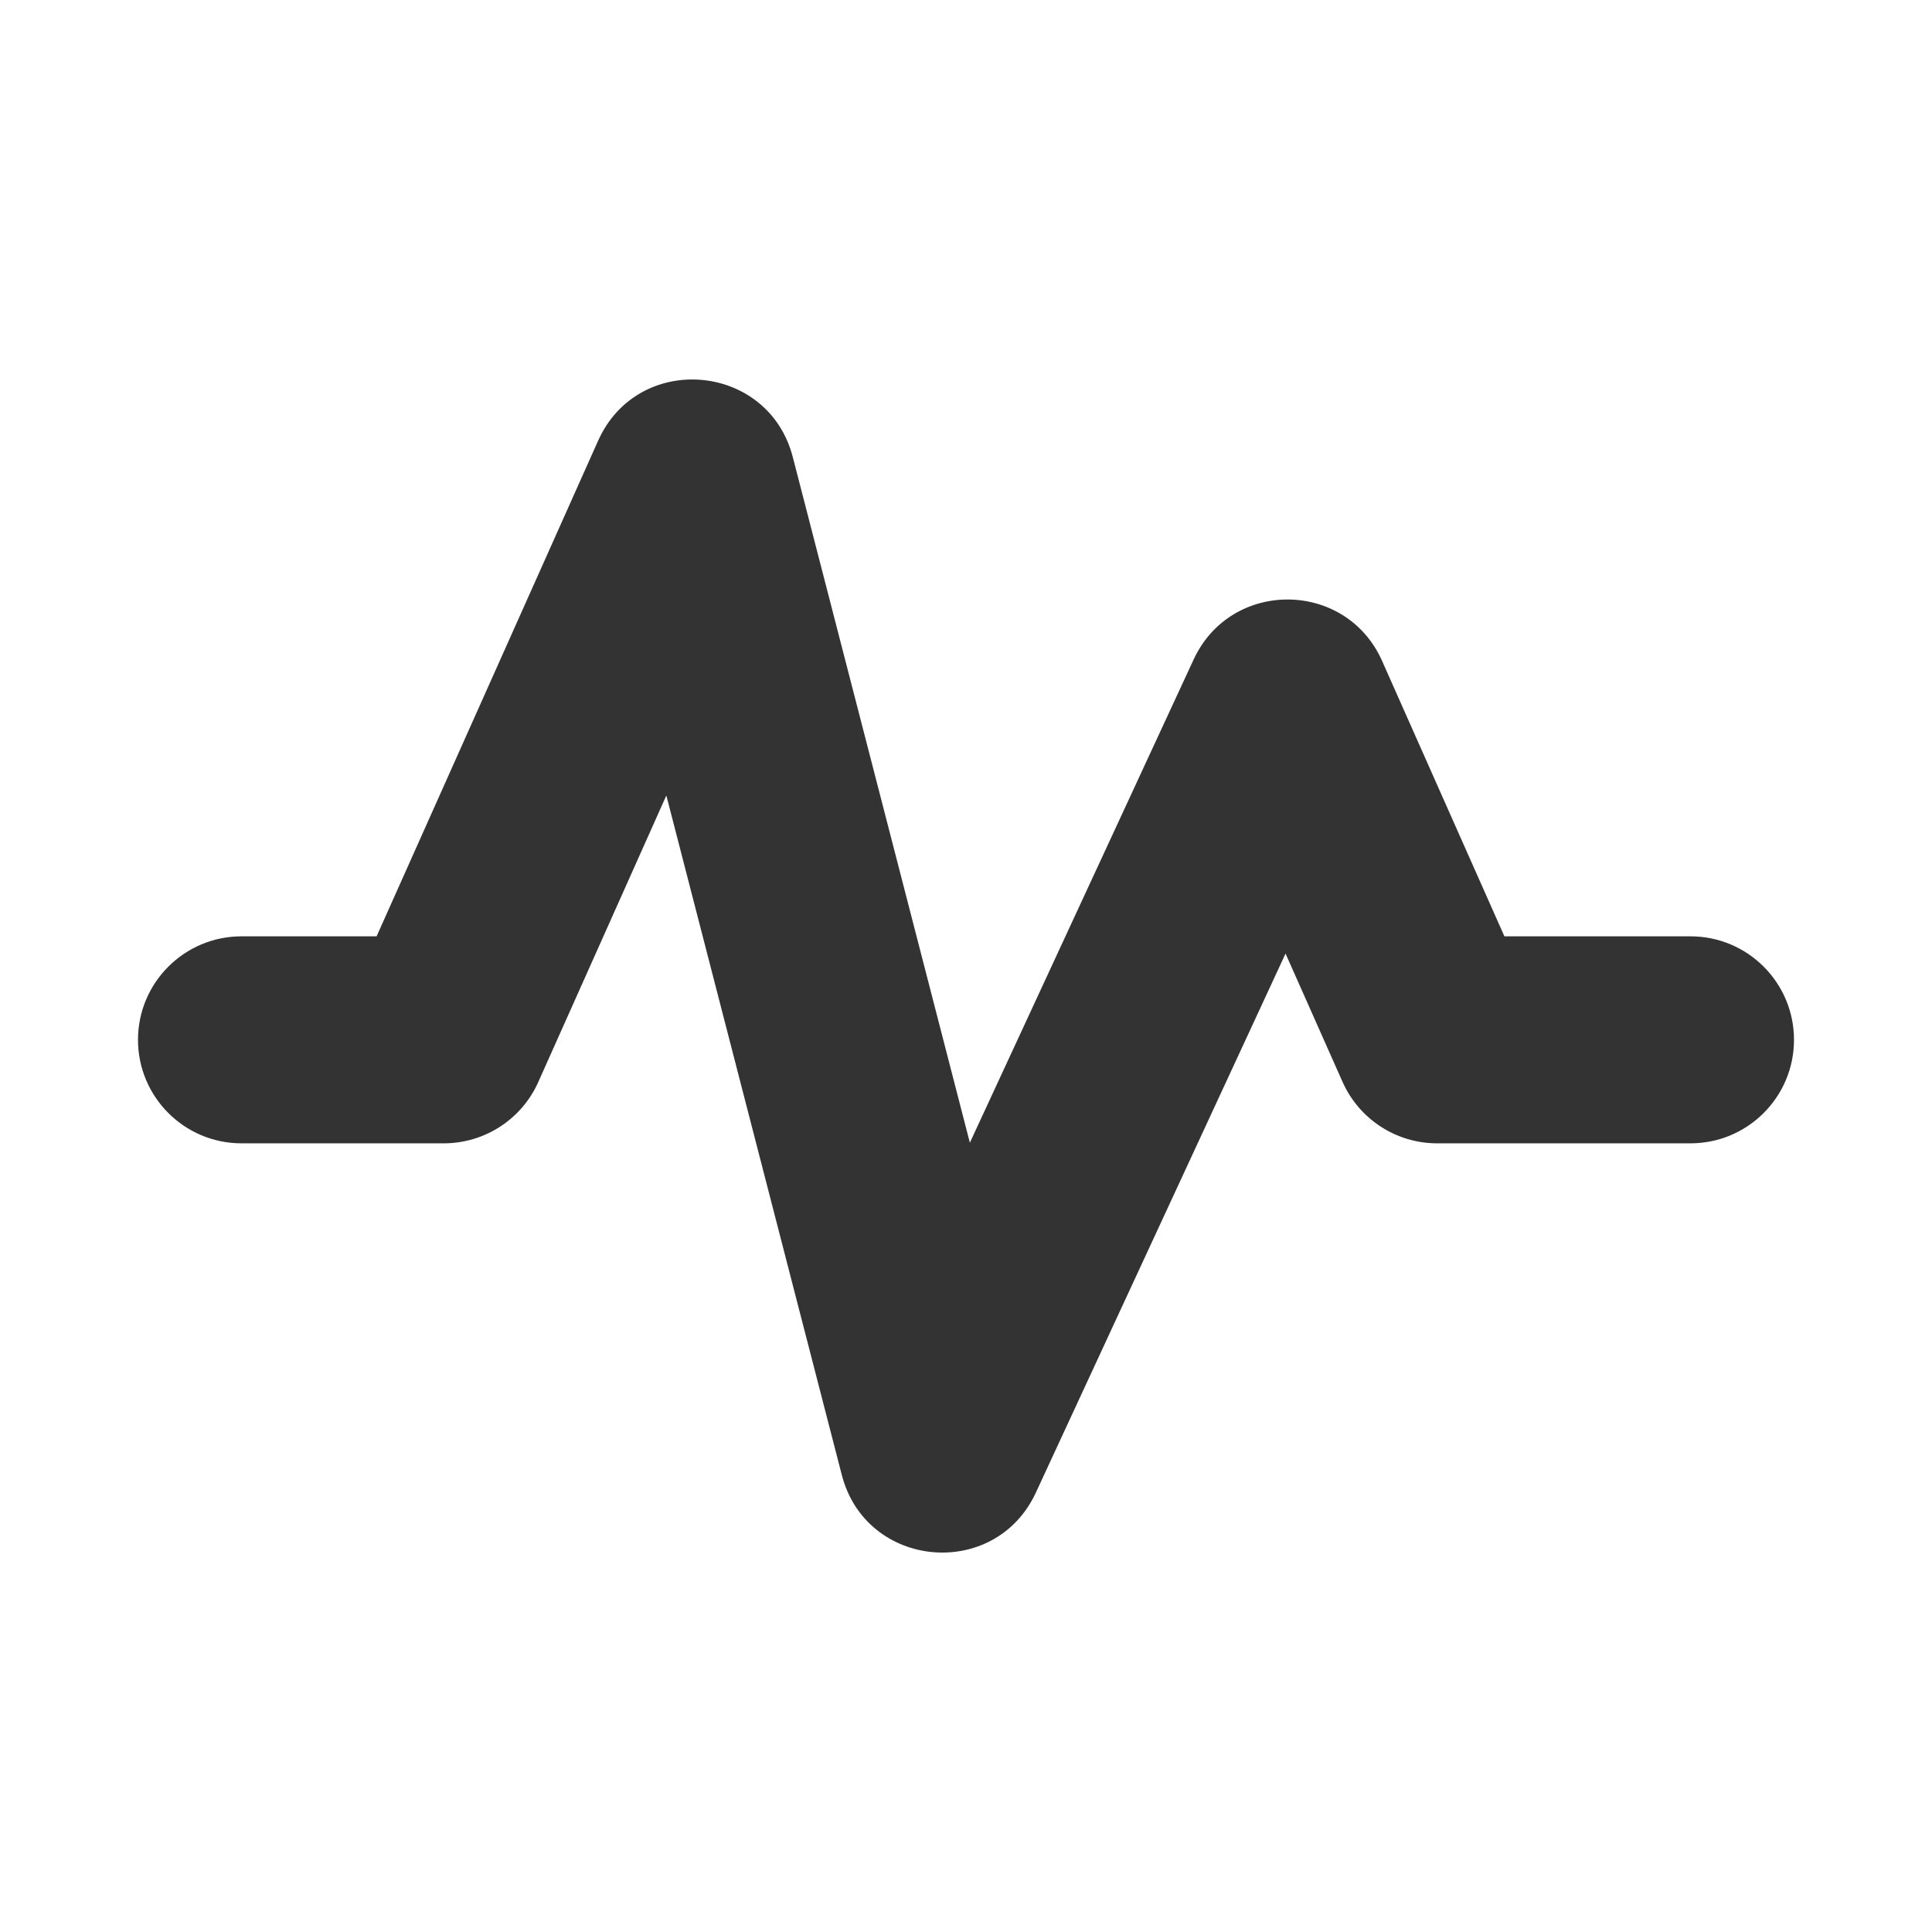
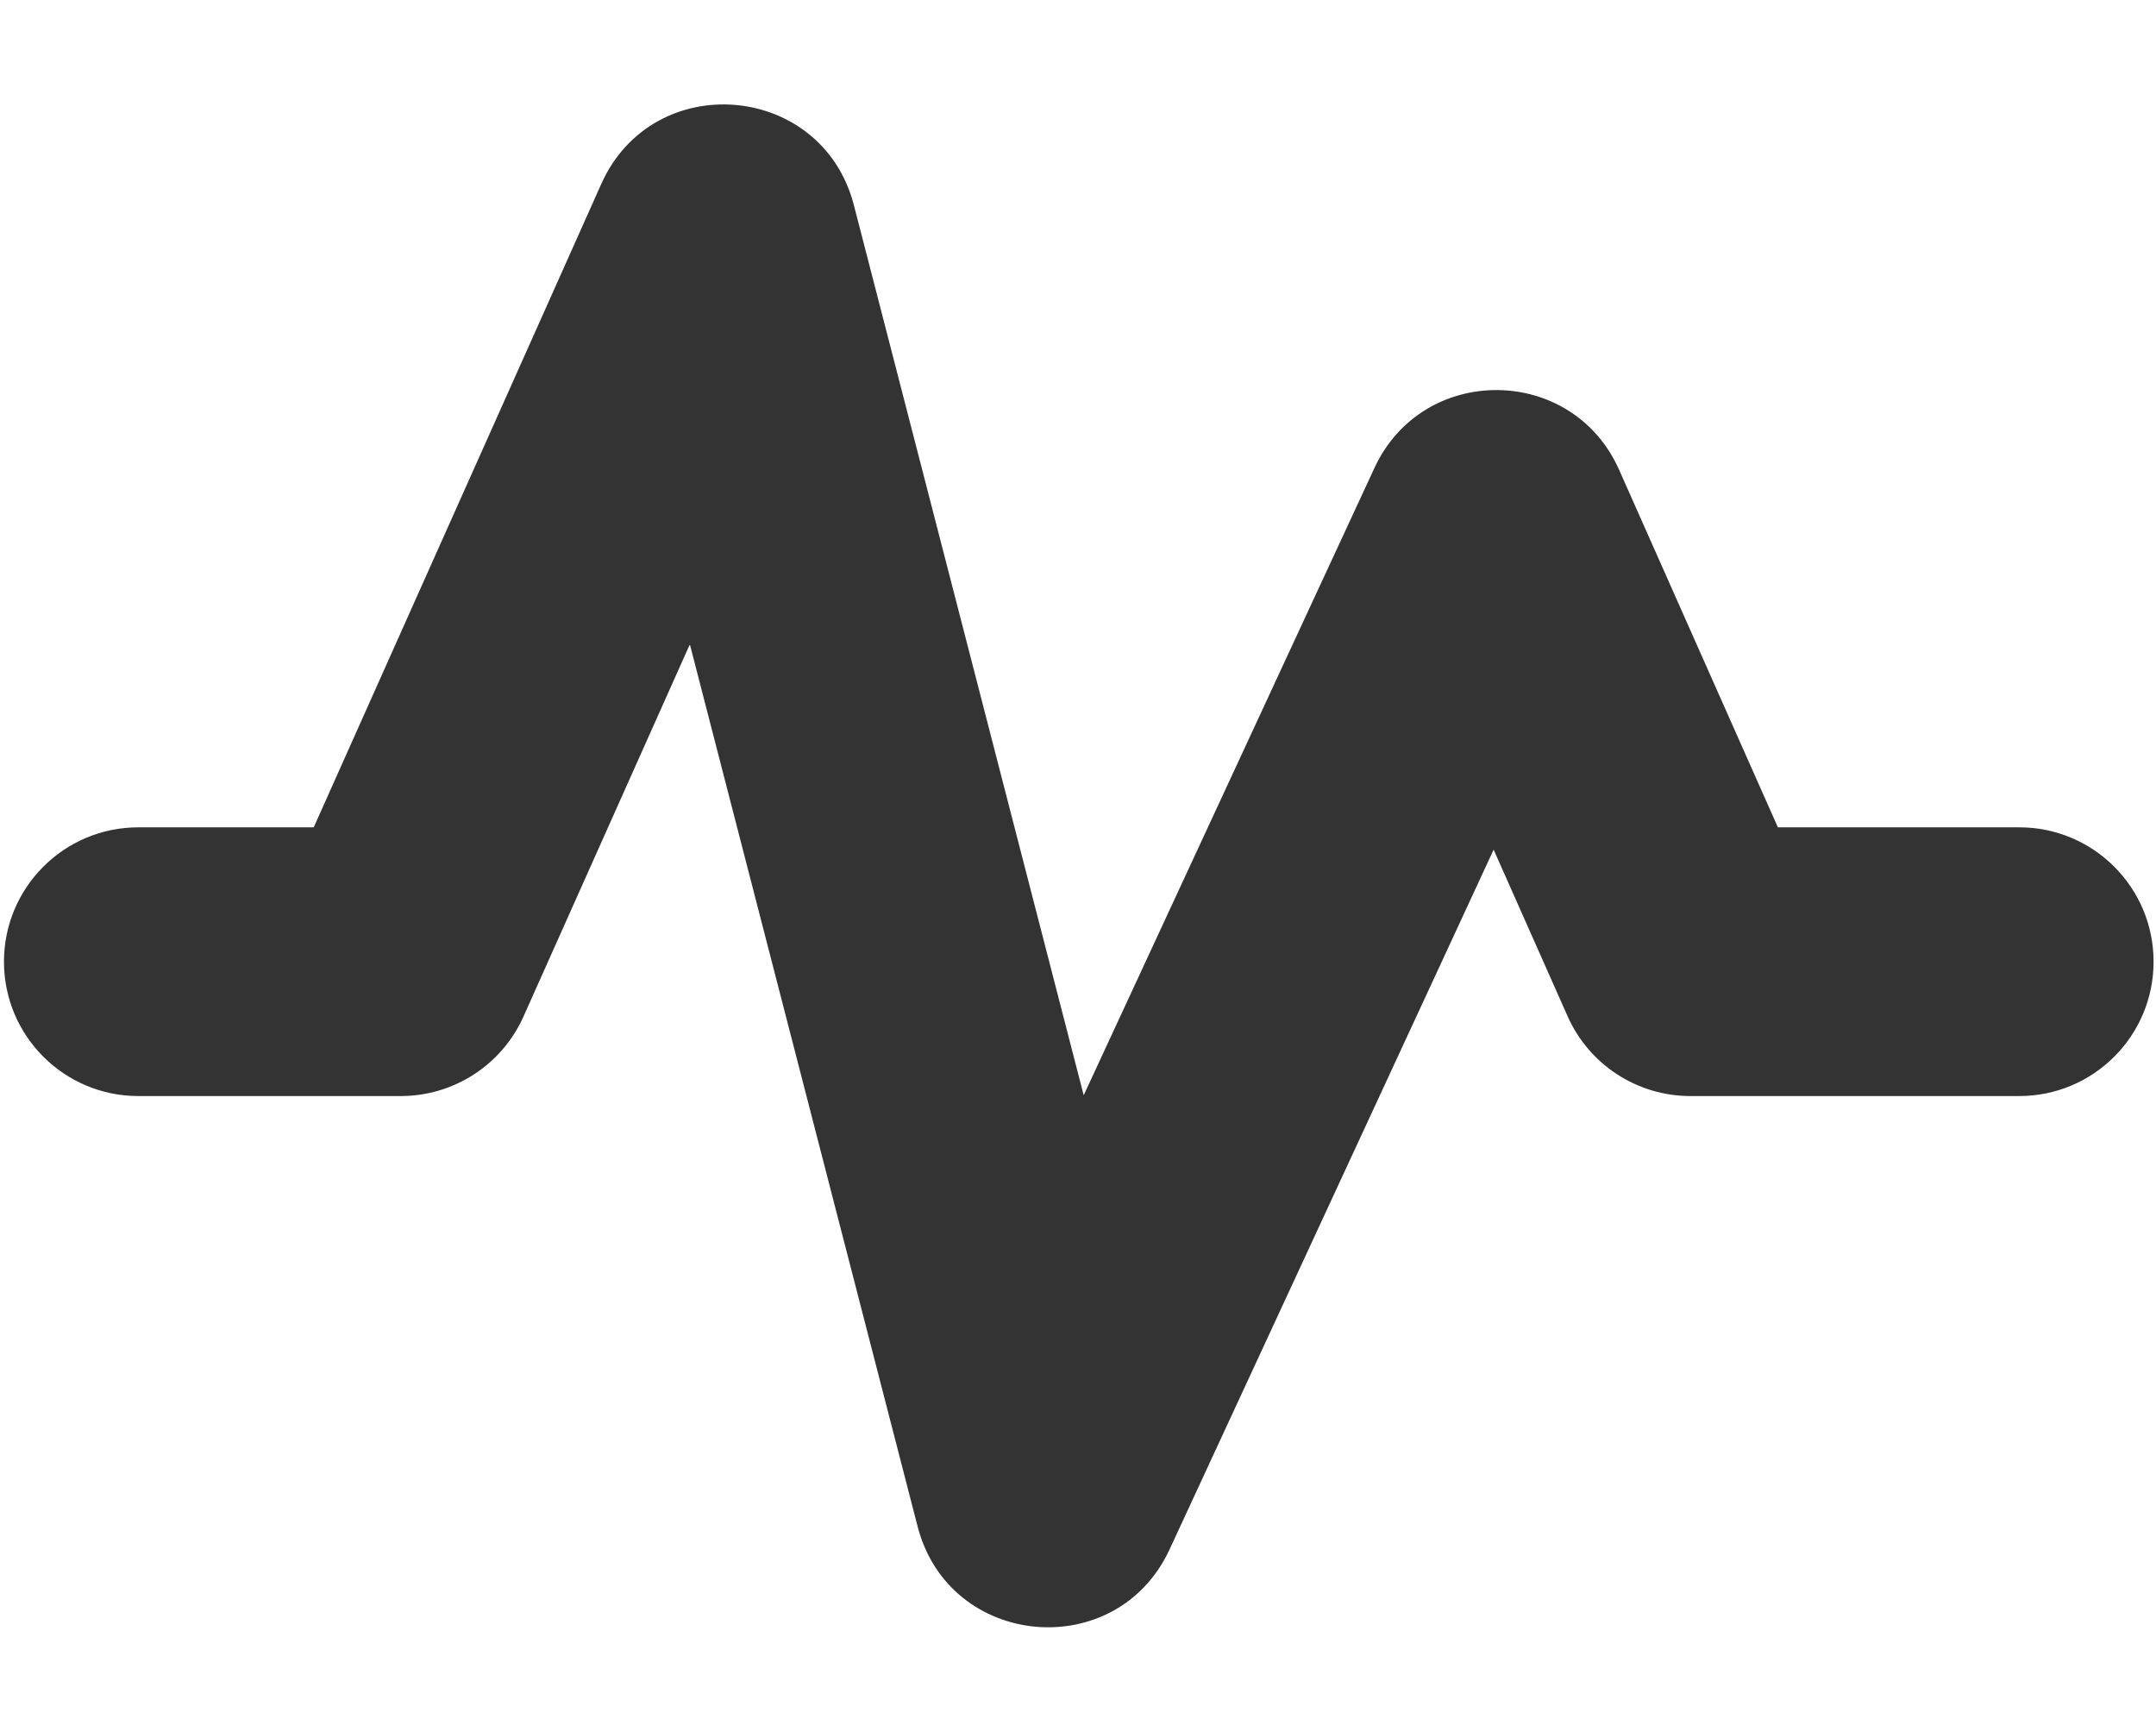
- <svg xmlns="http://www.w3.org/2000/svg" width="28" height="28">
-   <path d="M9.658 11.527l-1.857 4.155c-.241.54-.778.888-1.369.888H3.5c-.828 0-1.5-.672-1.5-1.5 0-.828.672-1.5 1.5-1.5h1.958l3.21-7.182c.579-1.296 2.467-1.137 2.822.237l2.566 9.936 3.243-7.003c.542-1.17 2.209-1.156 2.732.022l1.772 3.99H24.5c.828 0 1.5.672 1.5 1.5s-.672 1.5-1.5 1.5h-3.672c-.593 0-1.13-.349-1.371-.891l-.826-1.859-3.618 7.811c-.592 1.279-2.461 1.109-2.813-.255l-2.543-9.848z" fill="#333" fill-rule="nonzero" />
+ <svg xmlns="http://www.w3.org/2000/svg" id="Layer_1" data-name="Layer 1" viewBox="0 0 640 512">
+   <defs>
+     <style>.cls-1{fill:#333;}</style>
+   </defs>
+   <path class="cls-1" d="M204.78,191.24,155.4,301.71A39.89,39.89,0,0,1,119,325.32H41.06a39.88,39.88,0,0,1,0-79.76H93.13L178.48,54.61c15.4-34.45,65.59-30.23,75,6.31l68.21,264.16L408,138.89c14.4-31.09,58.73-30.74,72.64.58l47.12,106.09H599.4a39.88,39.88,0,0,1,0,79.76H501.78a39.88,39.88,0,0,1-36.45-23.7l-21.95-49.43L347.19,459.87c-15.74,34-65.43,29.49-74.8-6.79Z" />
</svg>
